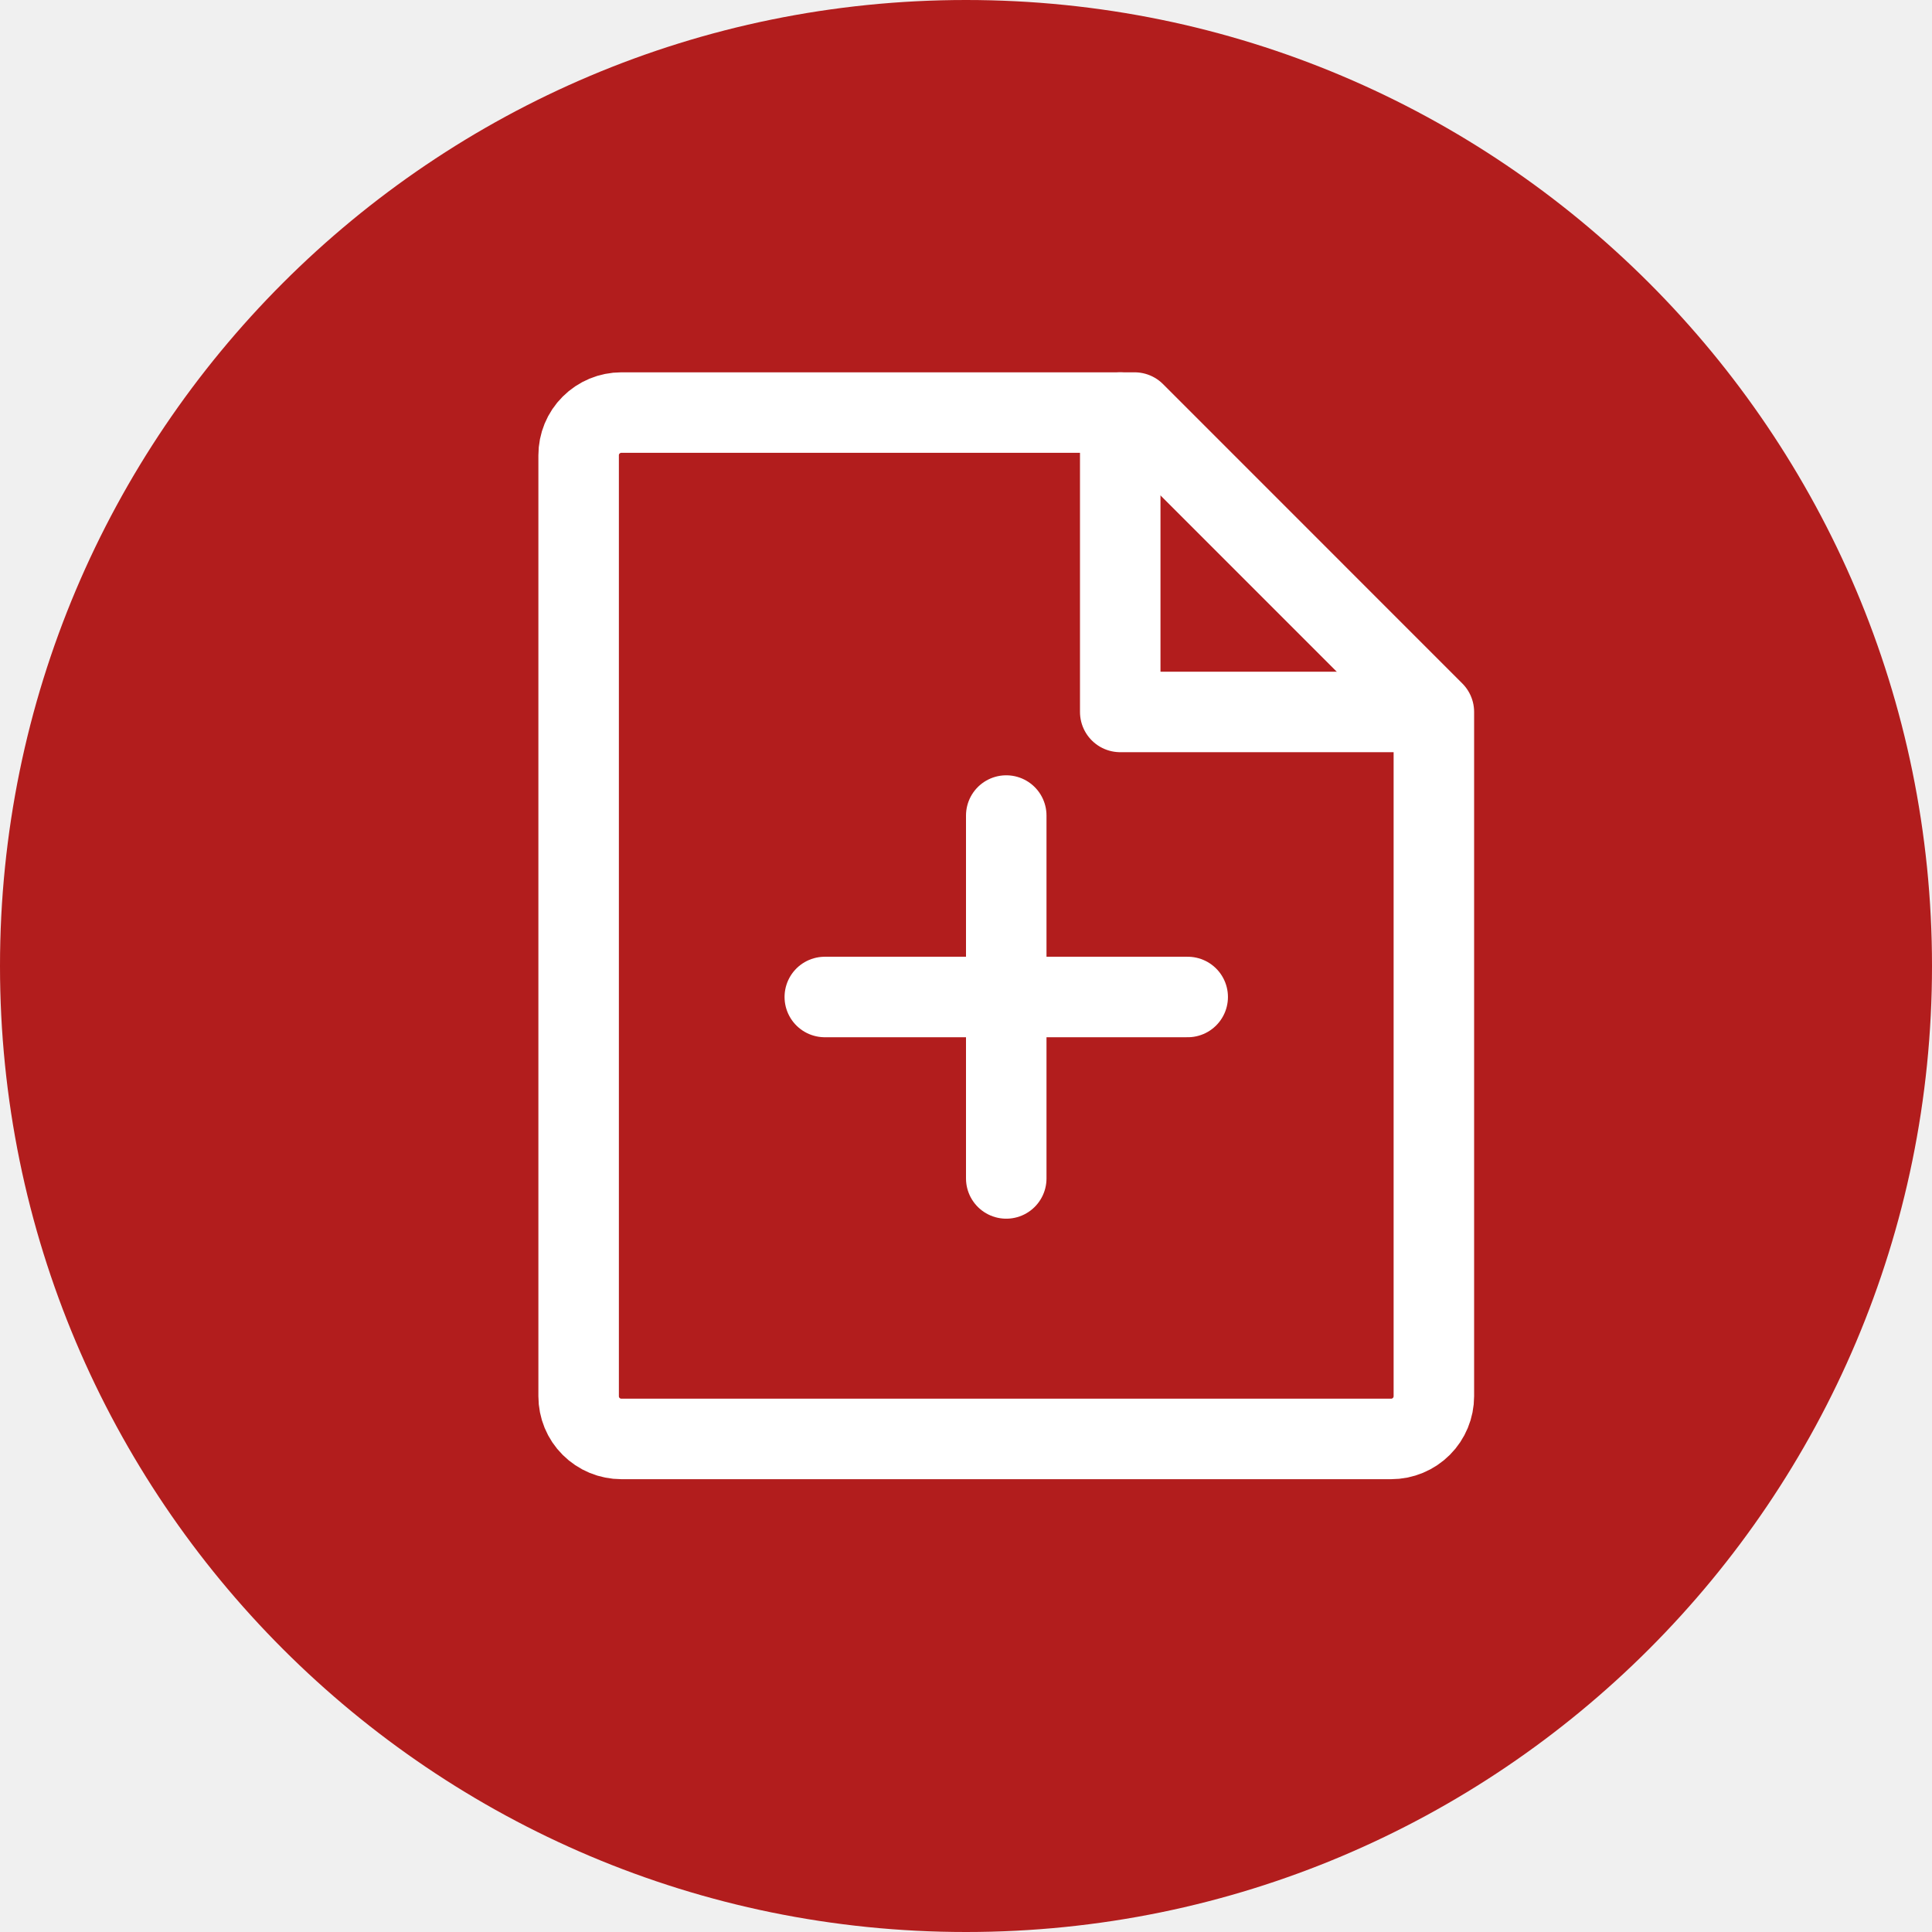
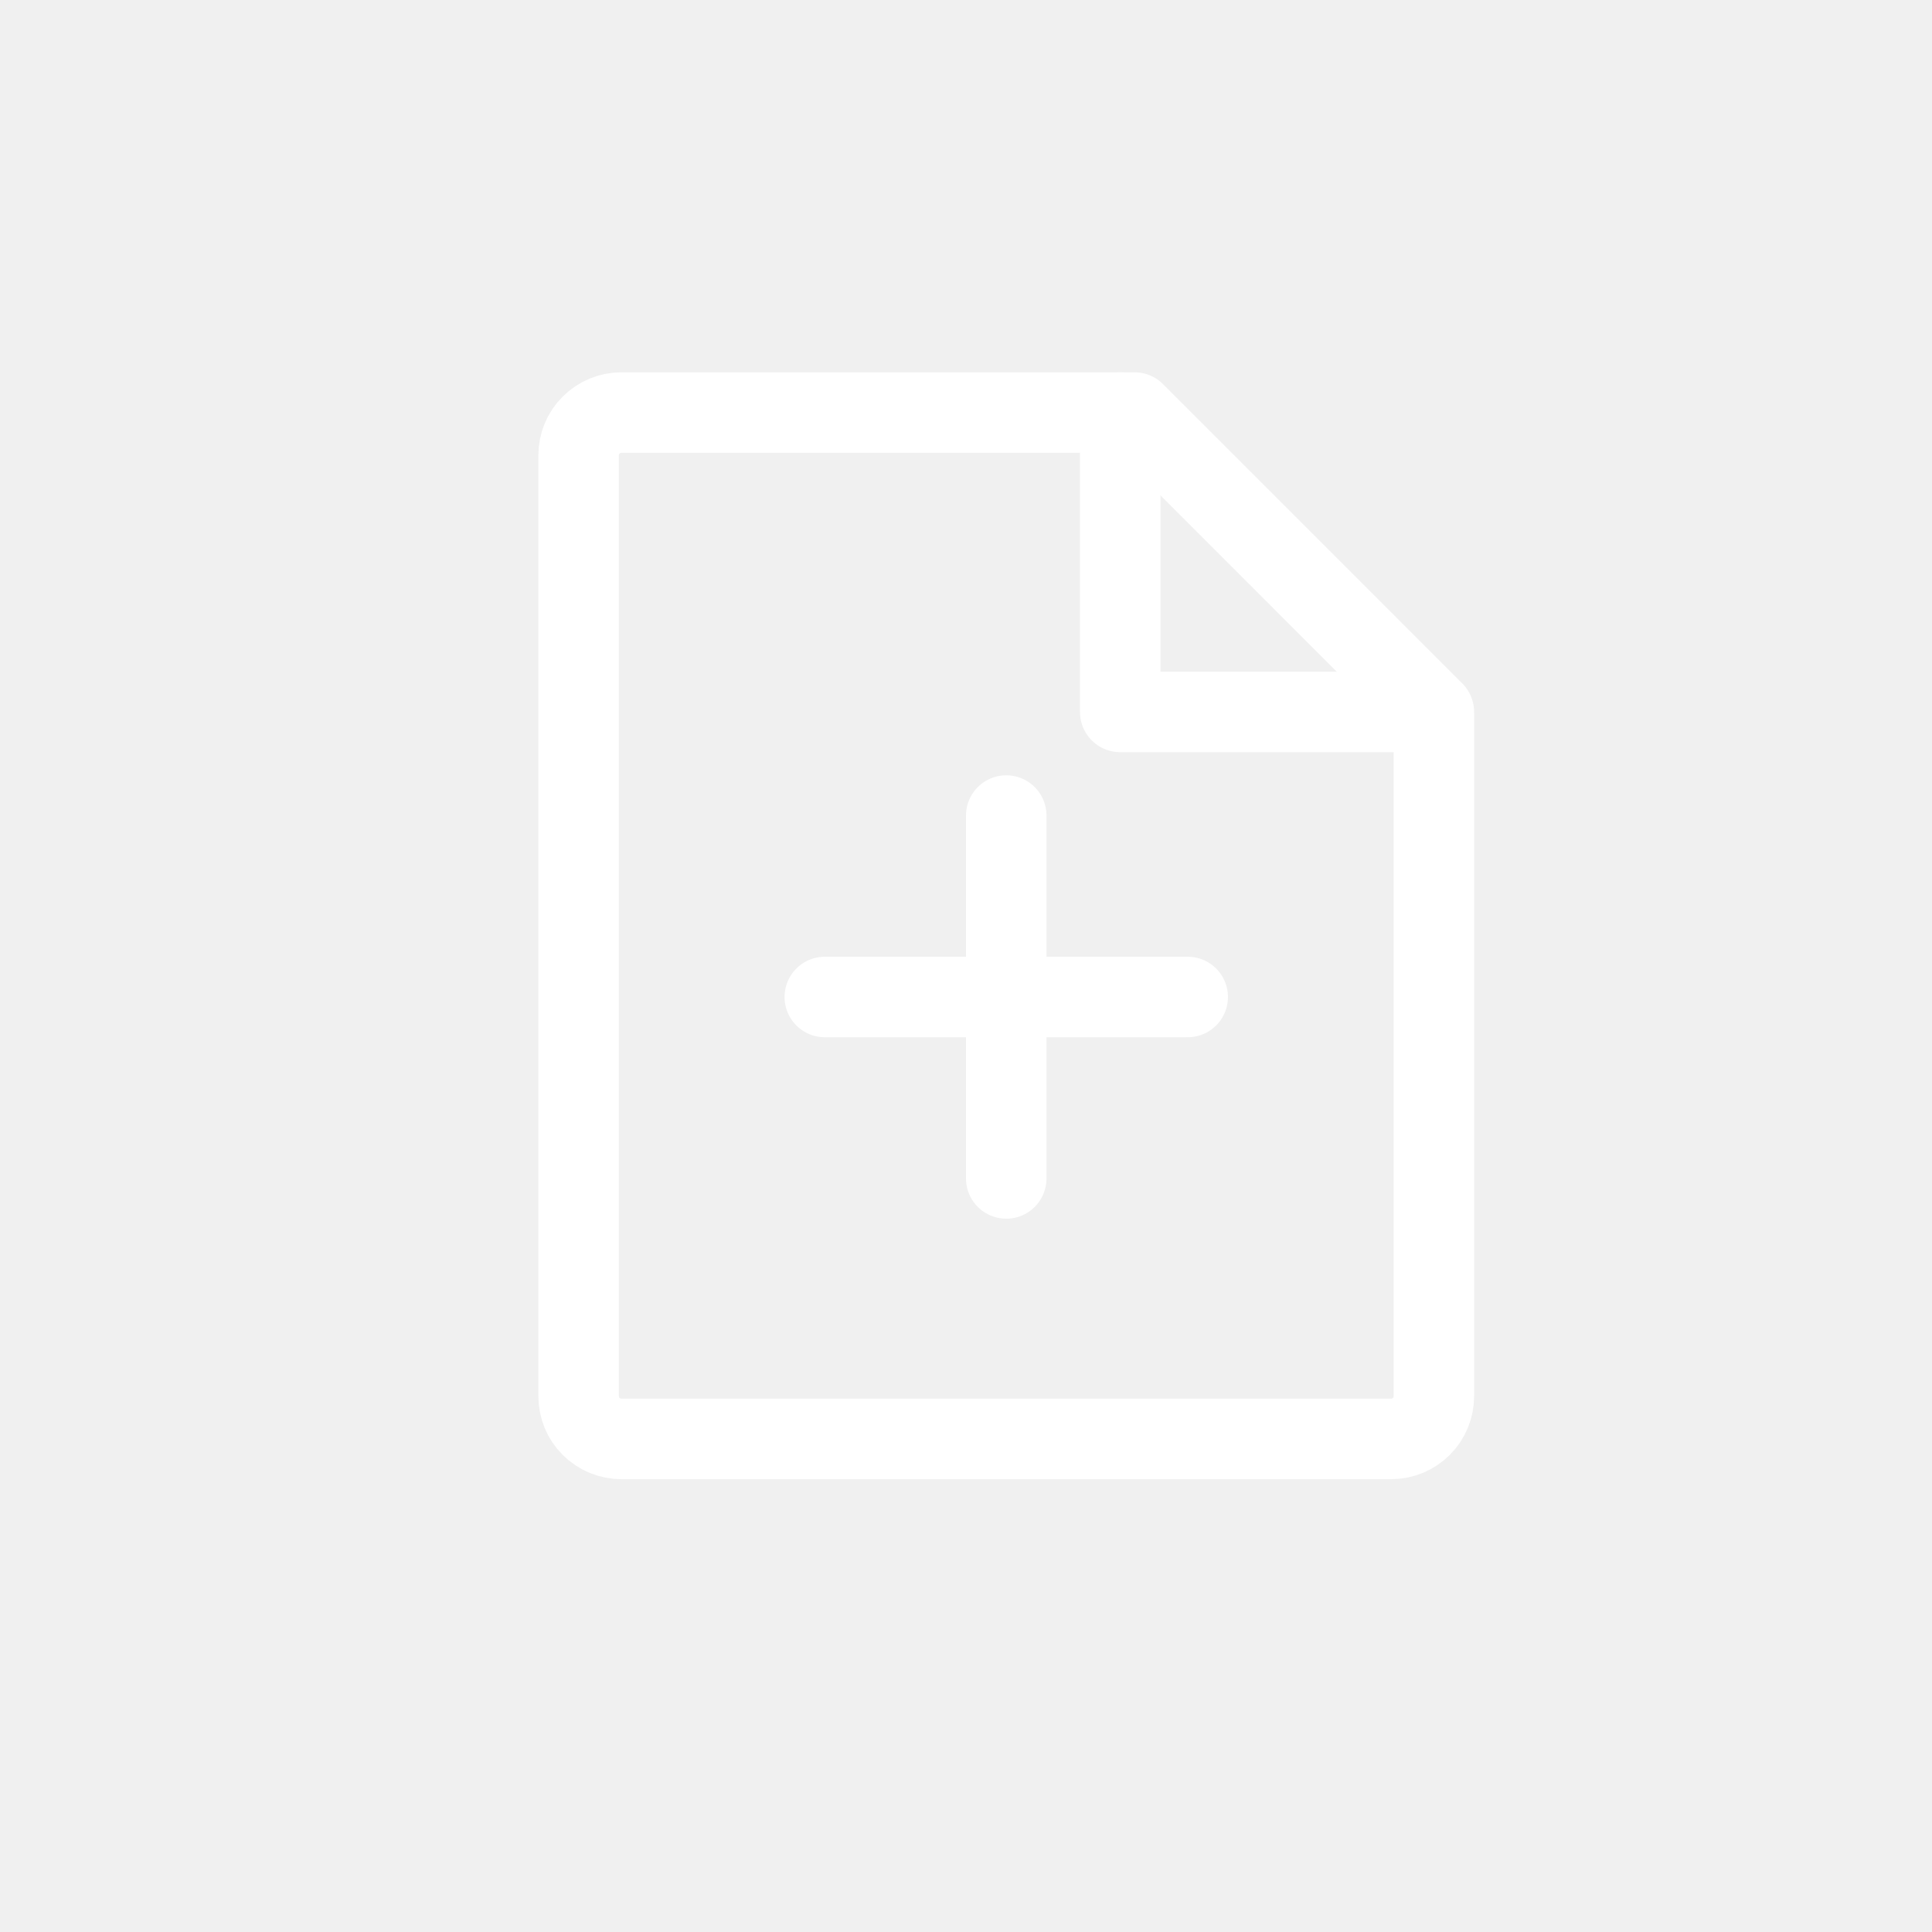
<svg xmlns="http://www.w3.org/2000/svg" width="24" height="24" viewBox="0 0 24 24" fill="none">
-   <circle cx="12" cy="12" r="12" fill="#B21D1D" />
  <path d="M17.281 17.875H7.719C7.578 17.875 7.443 17.819 7.343 17.719C7.243 17.62 7.188 17.485 7.188 17.344V5.656C7.188 5.515 7.243 5.38 7.343 5.281C7.443 5.181 7.578 5.125 7.719 5.125H14.094L17.812 8.844V17.344C17.812 17.485 17.756 17.62 17.657 17.719C17.557 17.819 17.422 17.875 17.281 17.875Z" stroke="white" stroke-linecap="round" stroke-linejoin="round" />
  <path d="M13.916 5.125V8.844H17.635" stroke="white" stroke-linecap="round" stroke-linejoin="round" />
  <path d="M10.246 12.385H14.754" stroke="white" stroke-linecap="round" stroke-linejoin="round" />
  <path d="M12.5 10.131V14.639" stroke="white" stroke-linecap="round" stroke-linejoin="round" />
</svg>
